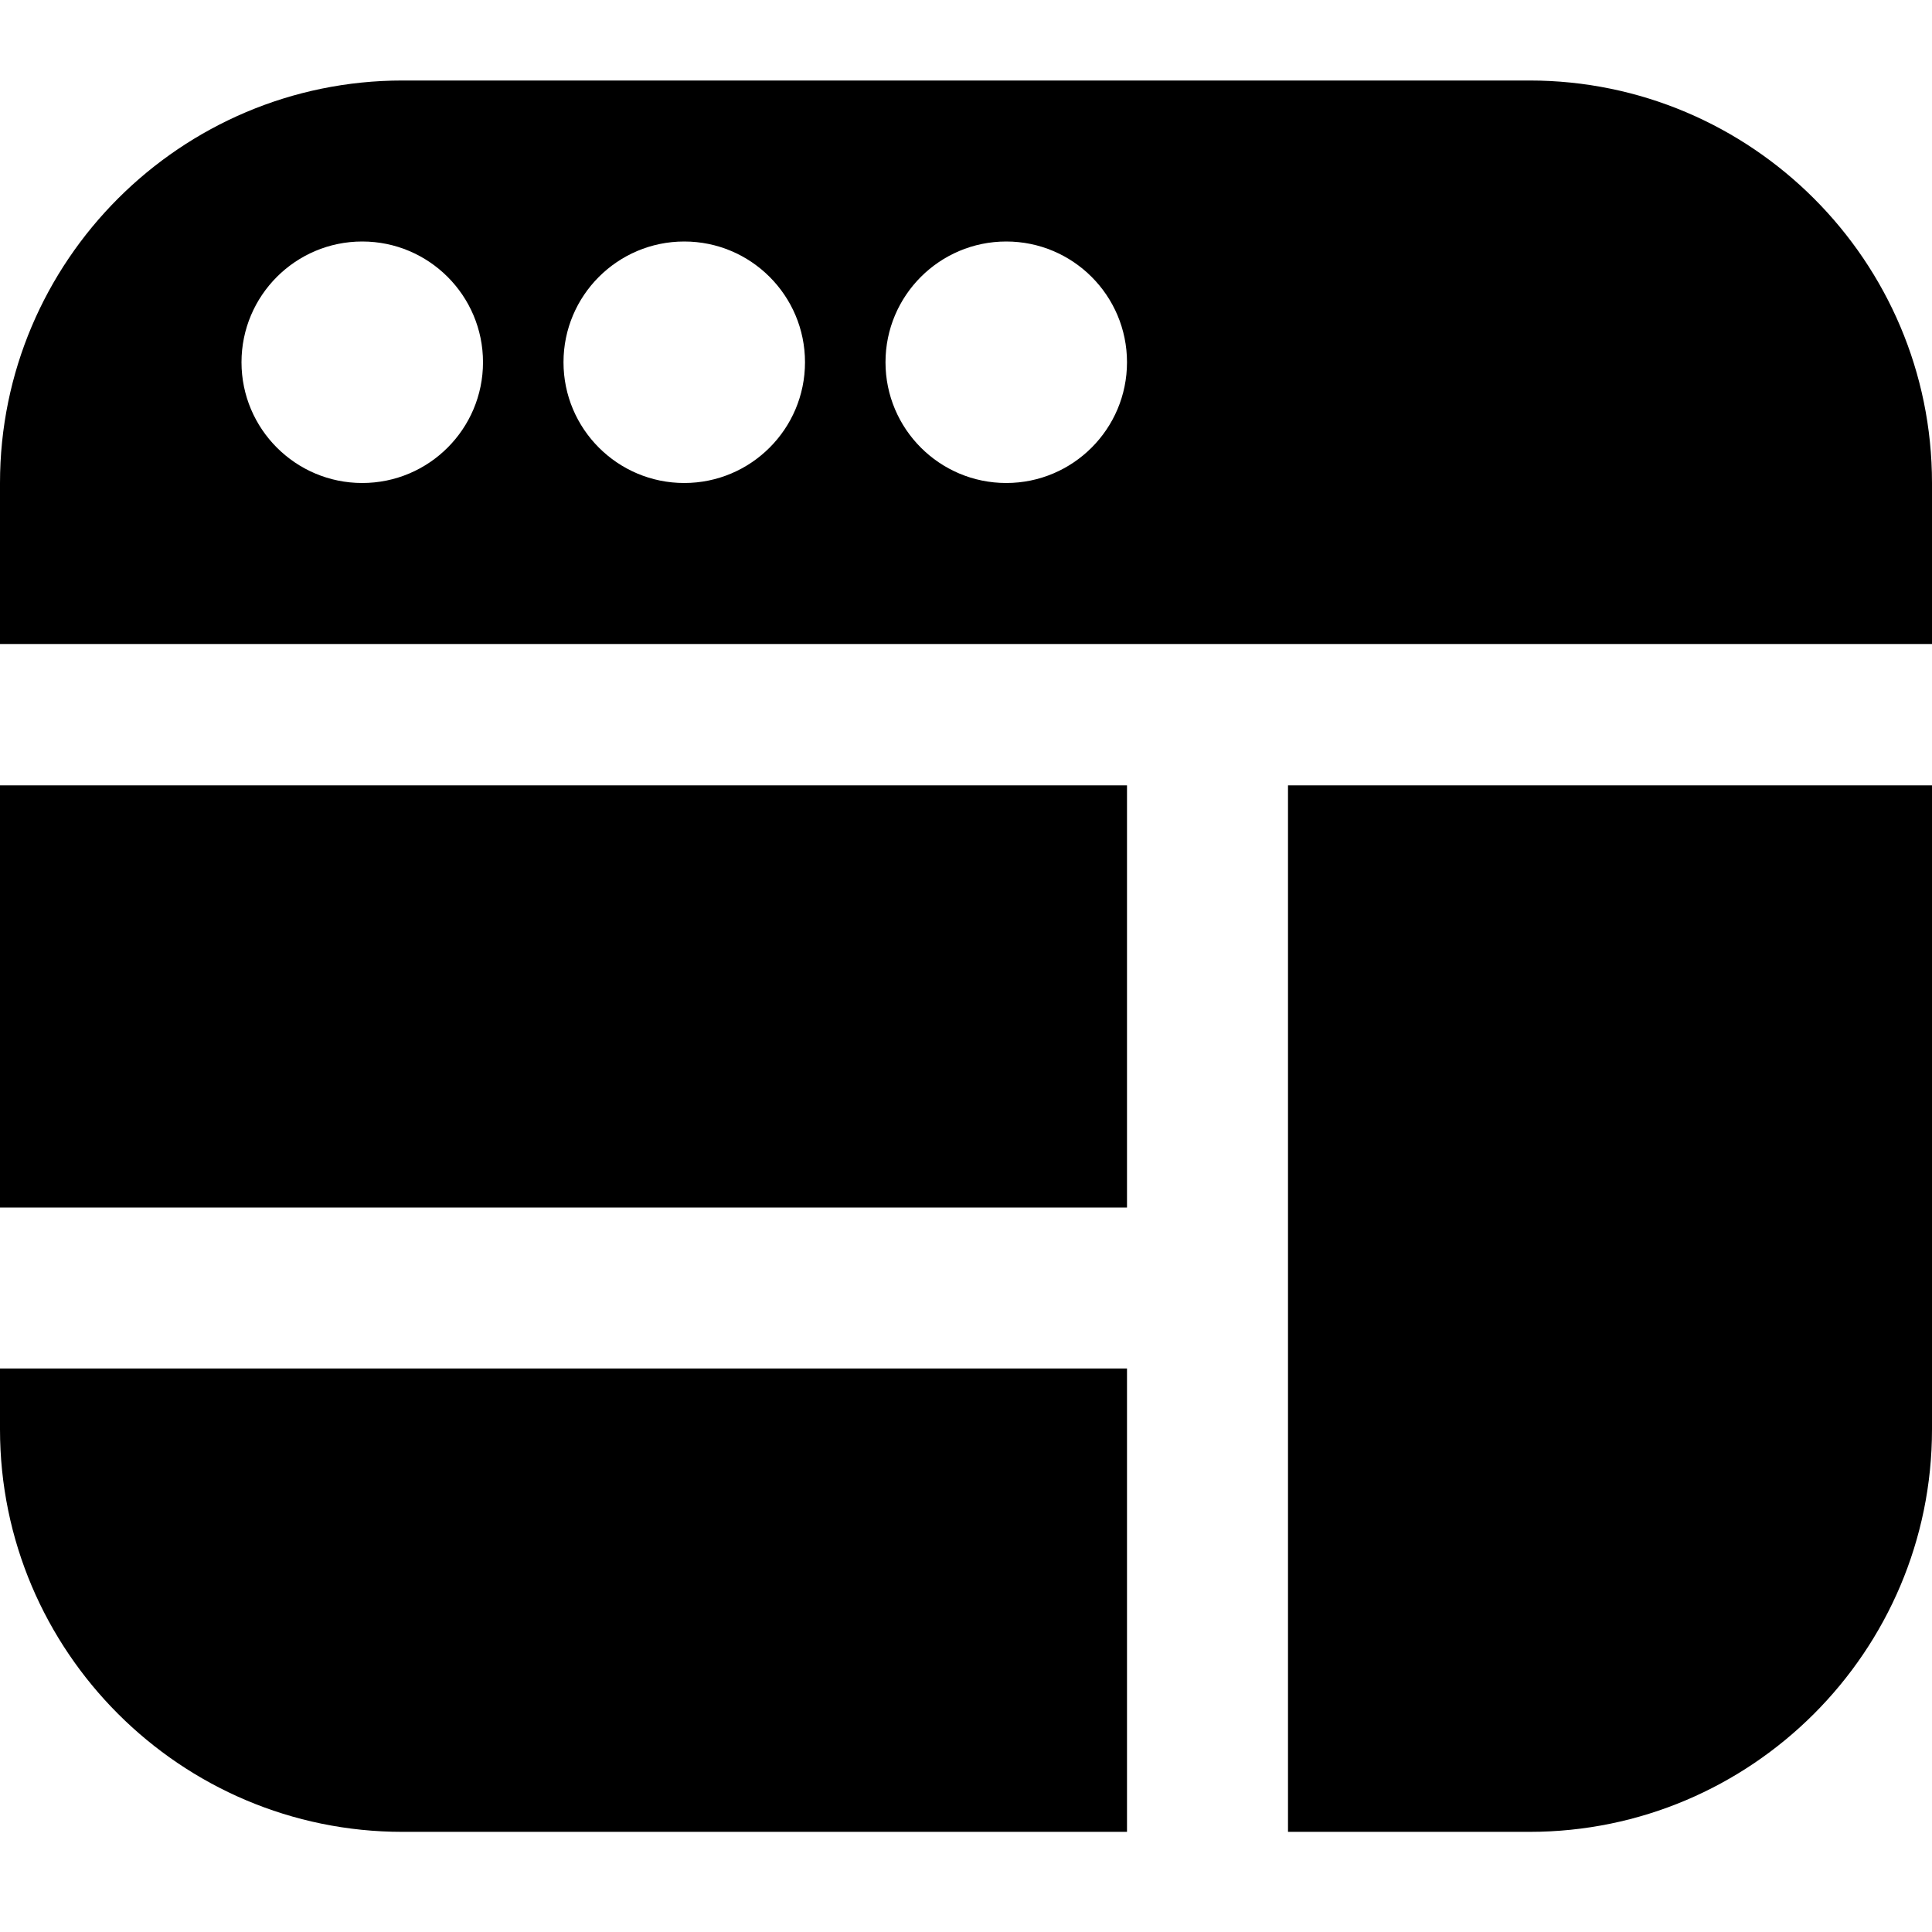
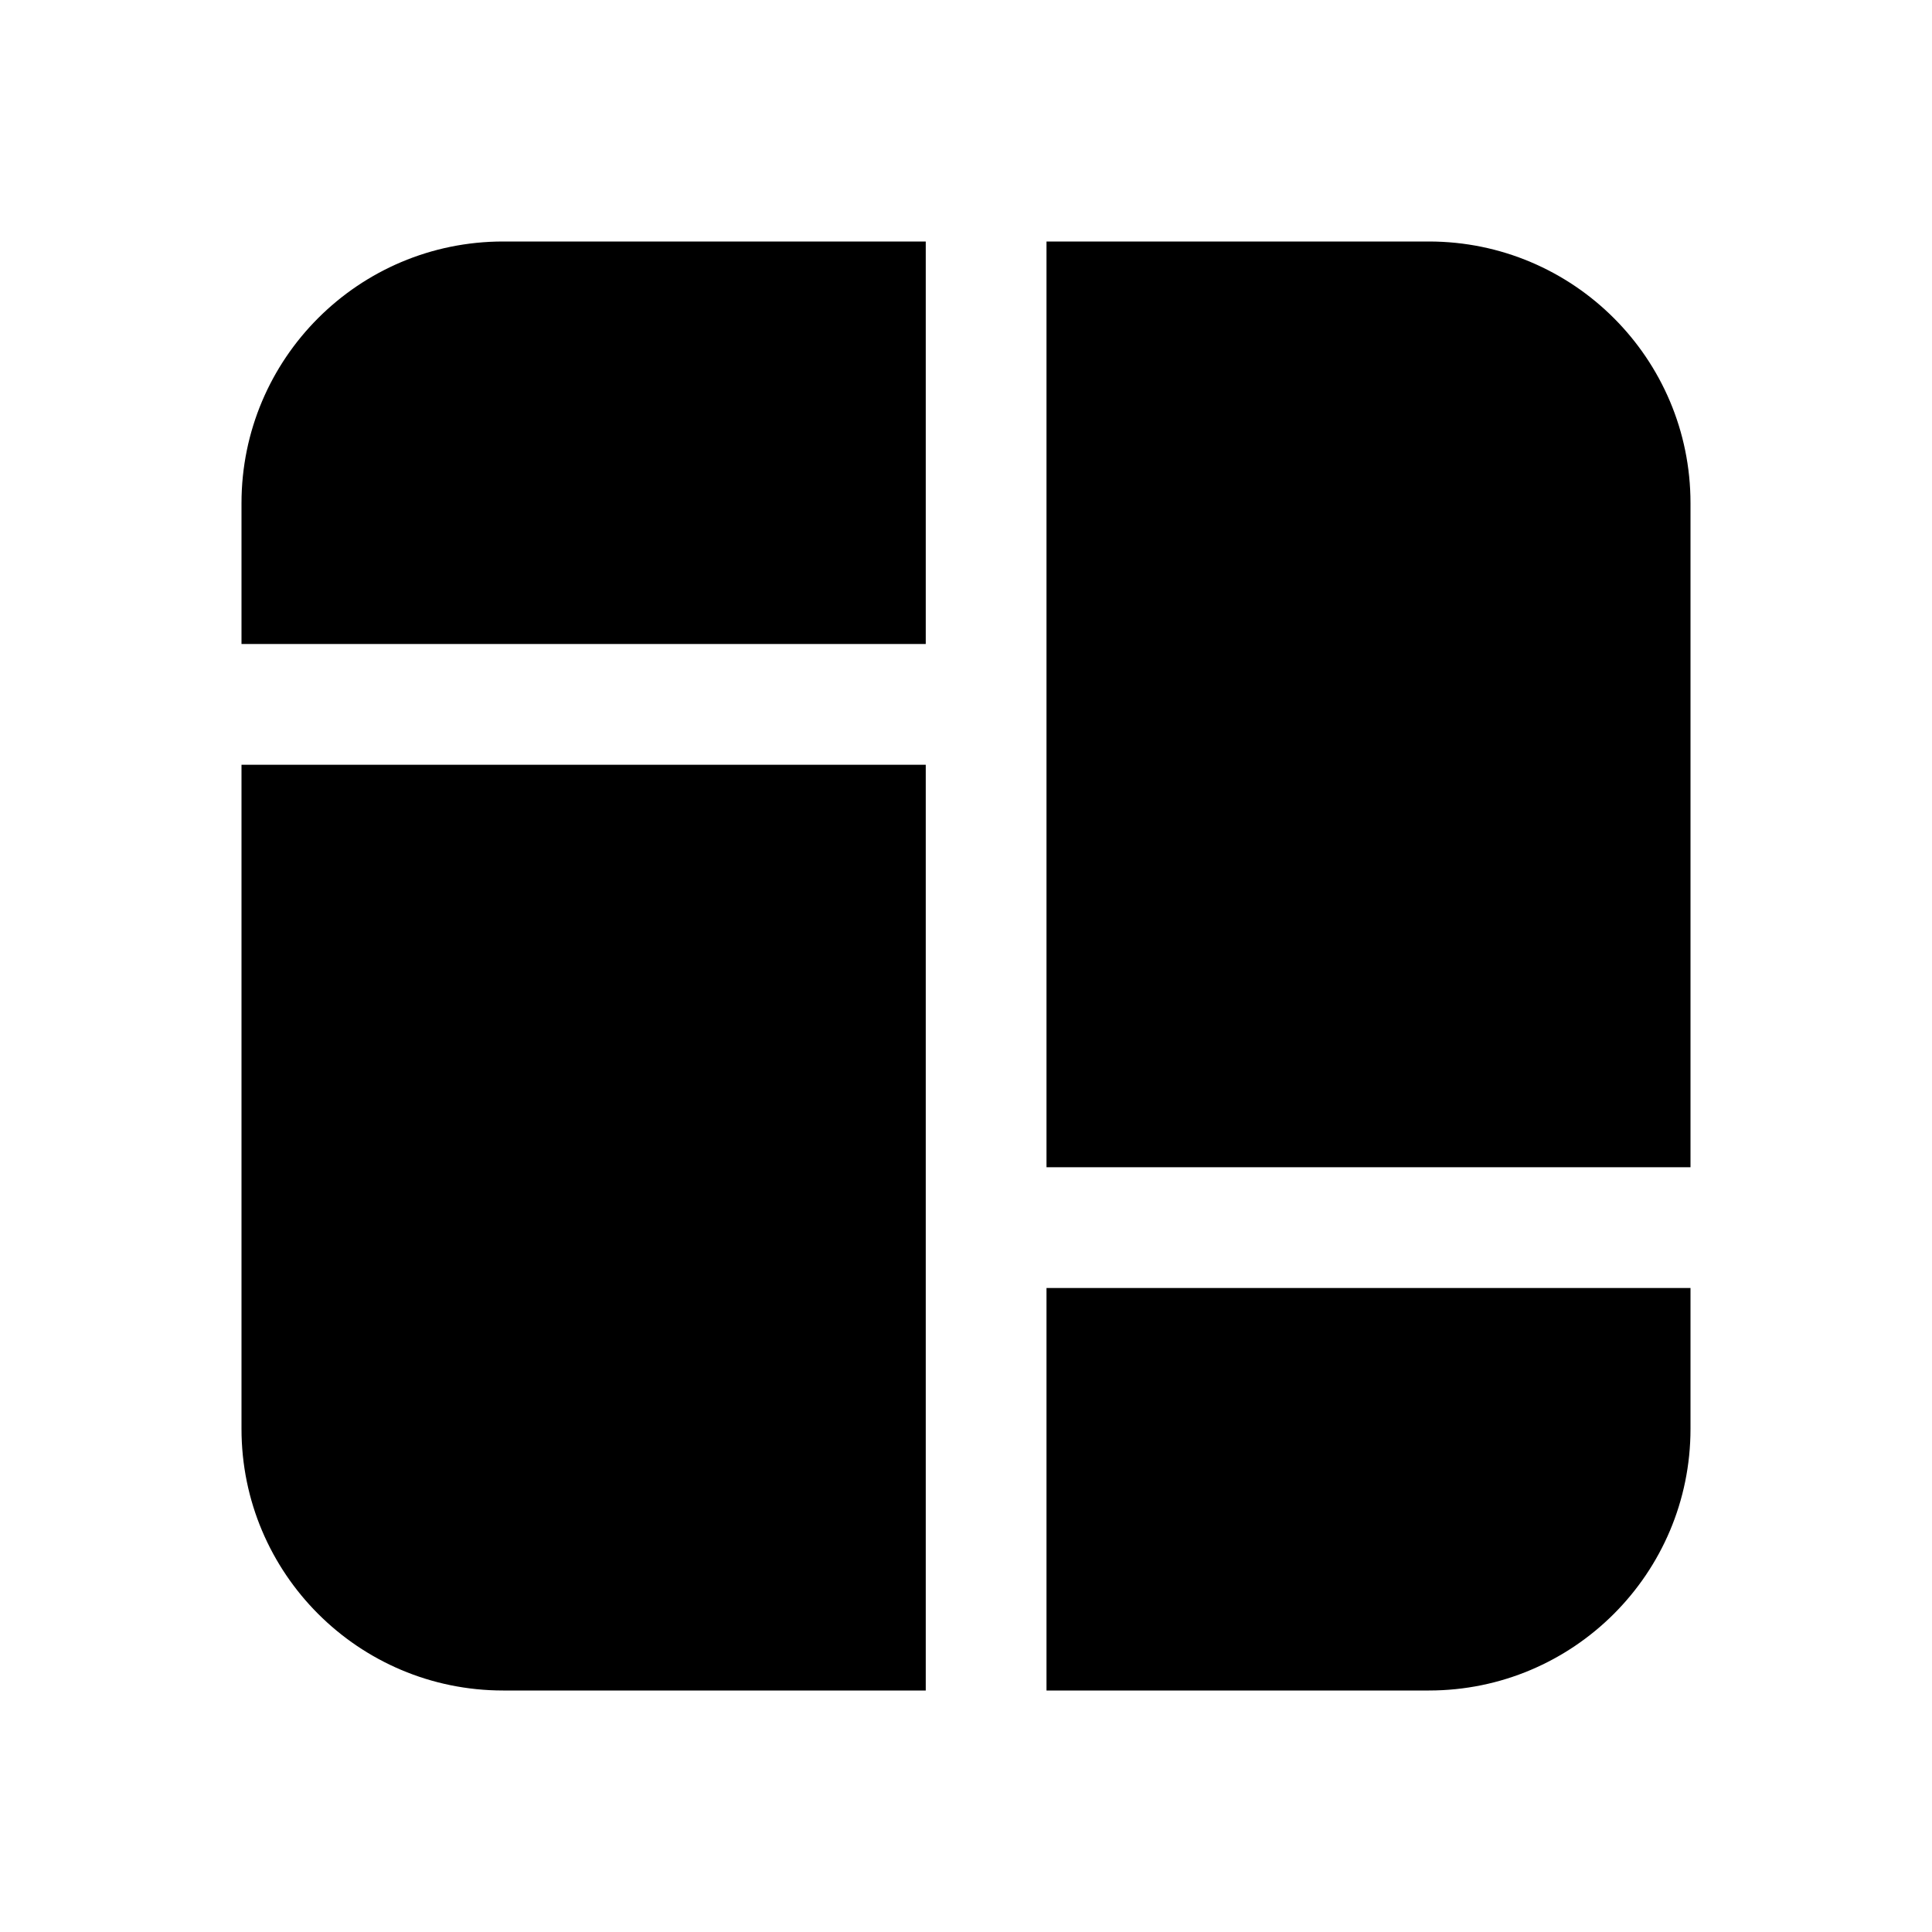
- <svg xmlns="http://www.w3.org/2000/svg" id="Layer_1" data-name="Layer 1" viewBox="0 0 24 24">
-   <path d="m0,9.756h14v5.244H0v-5.244Zm0,8c0,2.757,2.243,5,5,5h9v-5.756H0v.756Zm16,5h3c2.757,0,5-2.243,5-5v-8h-8v13ZM24,6v2H0v-2C0,3.243,2.243,1,5,1h14c2.757,0,5,2.243,5,5Zm-18-1.5c0-.828-.672-1.5-1.5-1.5s-1.5.672-1.5,1.5.672,1.5,1.5,1.5,1.5-.672,1.5-1.5Zm4,0c0-.828-.672-1.5-1.5-1.5s-1.5.672-1.5,1.5.672,1.5,1.5,1.5,1.5-.672,1.5-1.5Zm4,0c0-.828-.672-1.5-1.5-1.5s-1.5.672-1.5,1.5.672,1.5,1.5,1.5,1.5-.672,1.5-1.5Z" />
+ <svg xmlns="http://www.w3.org/2000/svg" width="512" height="512" viewBox="0 0 24 24" fill="#000000">
+   <path d="M11.5 21H6.25C4.455 21 3 19.545 3 17.75V9.5H11.5V21ZM21 17.75C21 19.545 19.545 21 17.75 21H13V16H21V17.75ZM17.75 3C19.545 3 21 4.455 21 6.25V14.5H13V3H17.75ZM11.5 8H3V6.25C3 4.455 4.455 3 6.25 3H11.5V8Z" fill="#000000" />
</svg>
